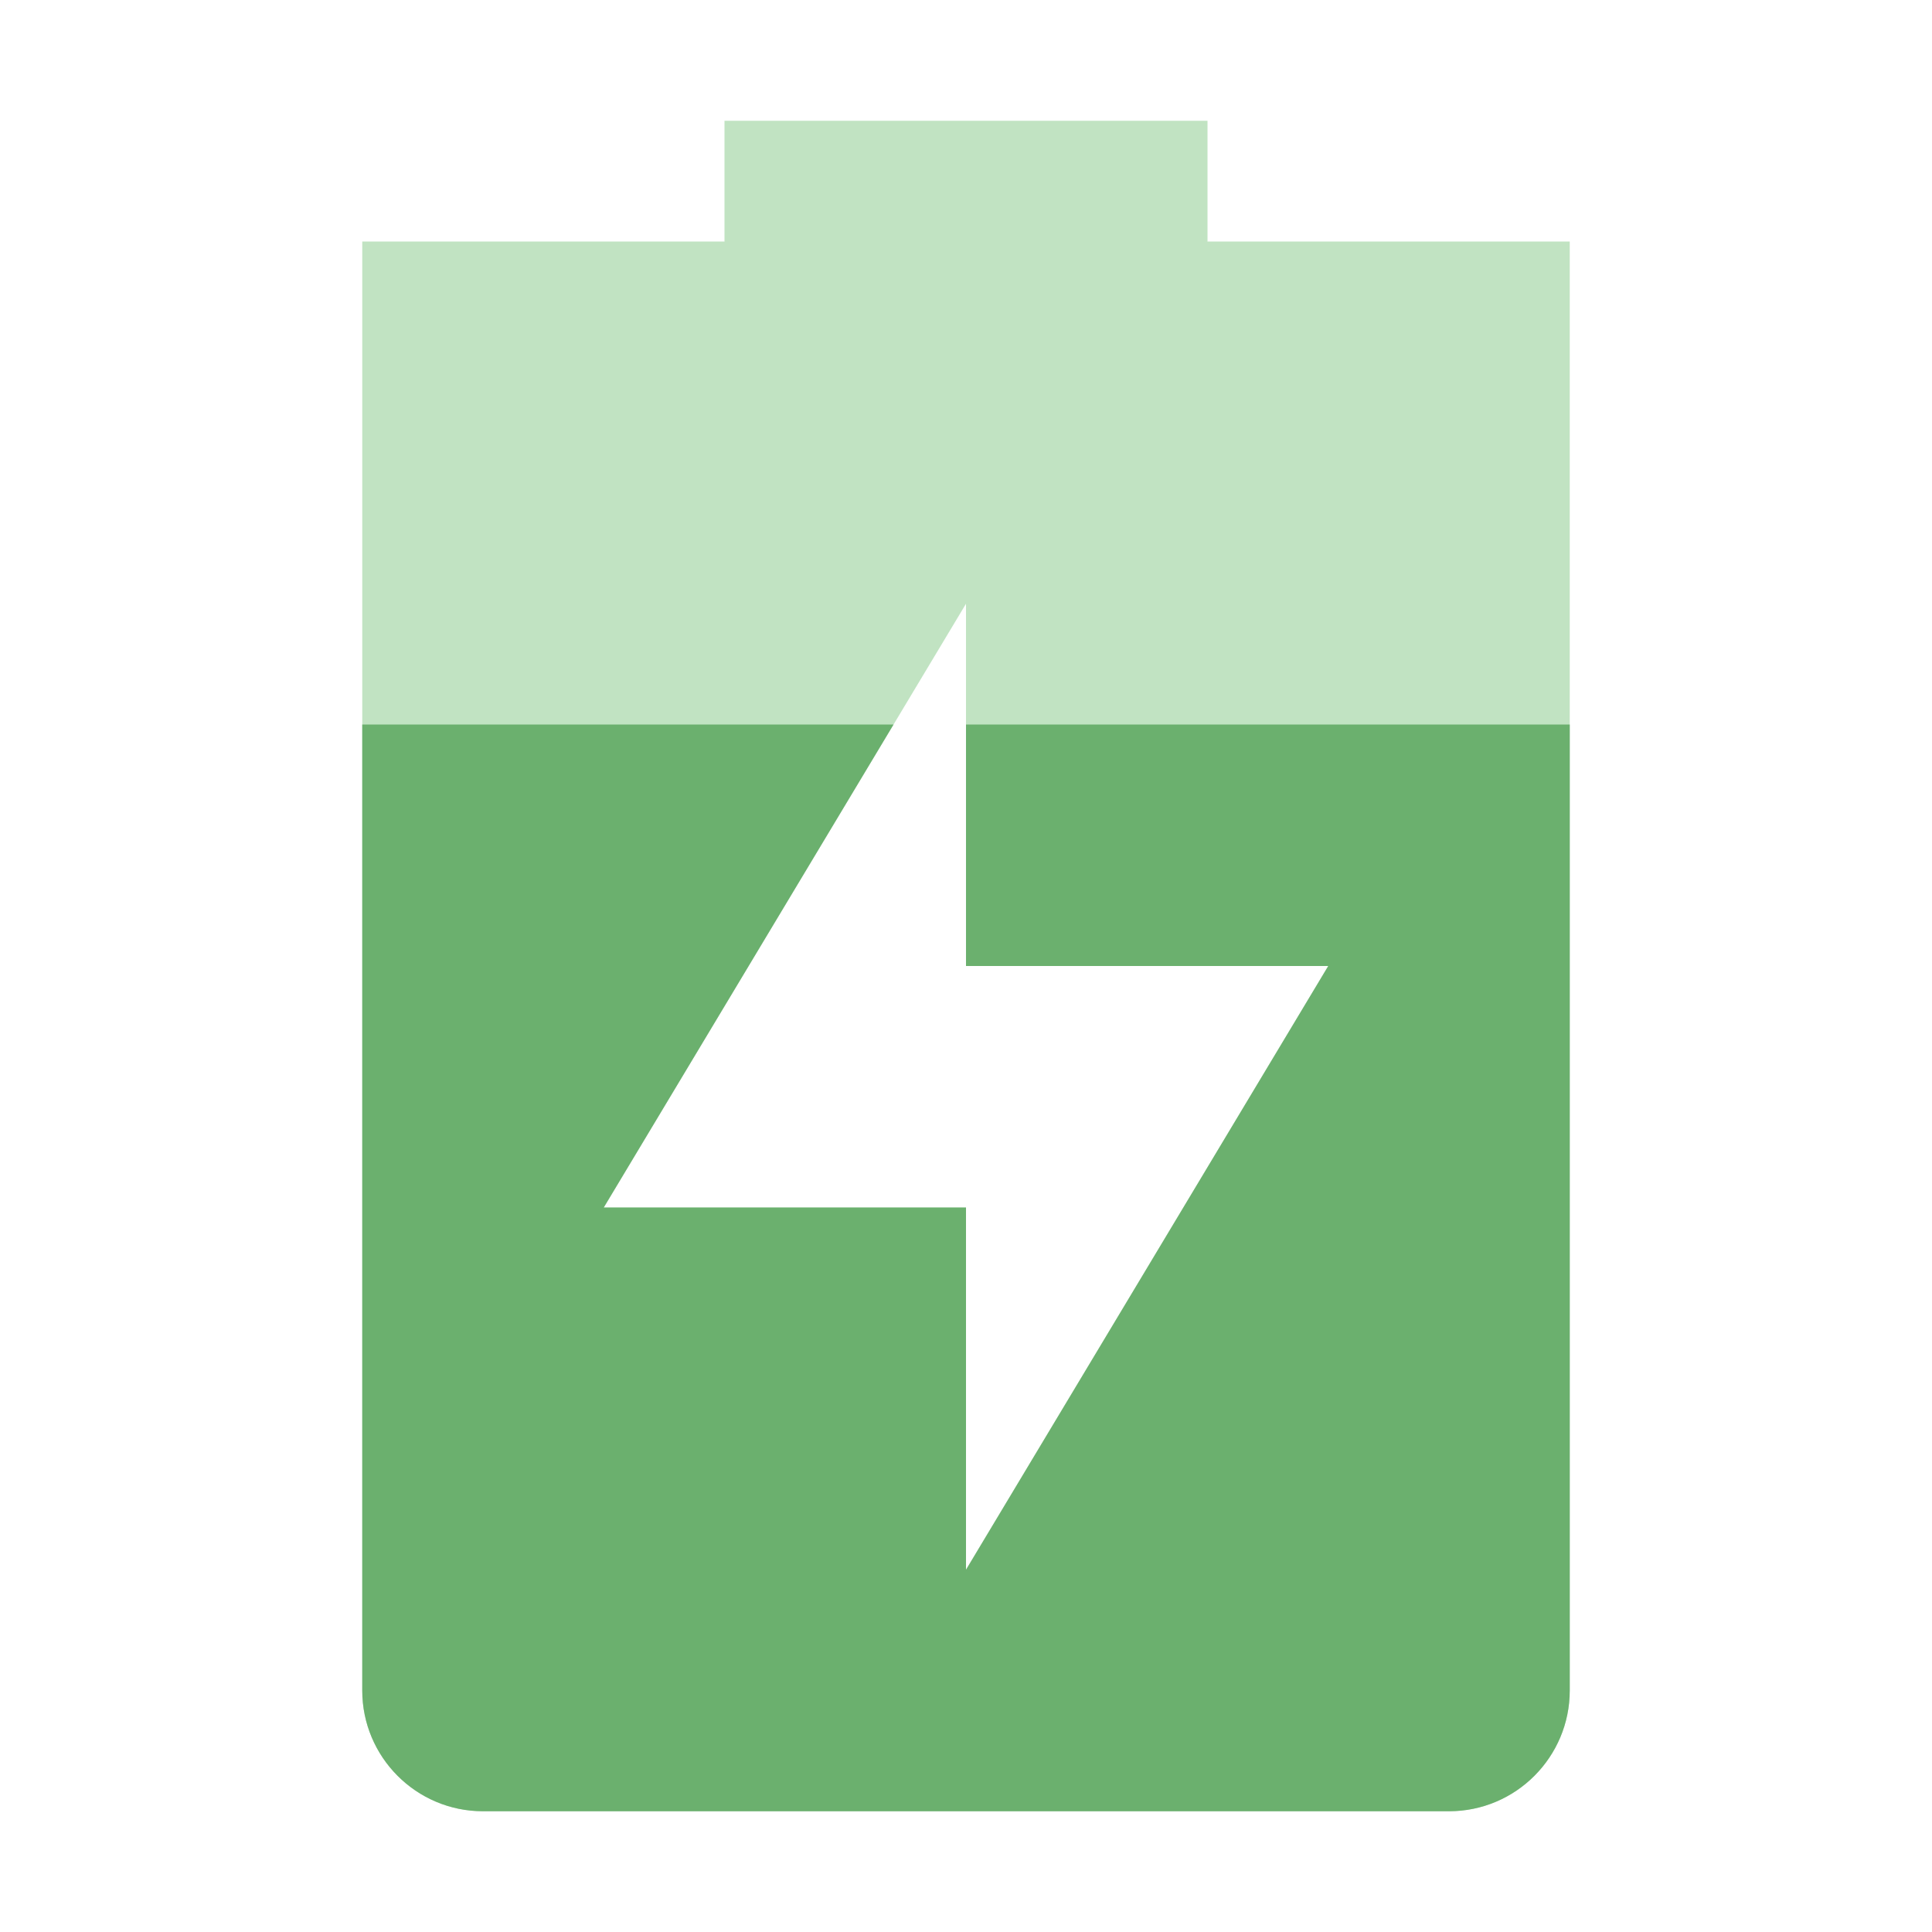
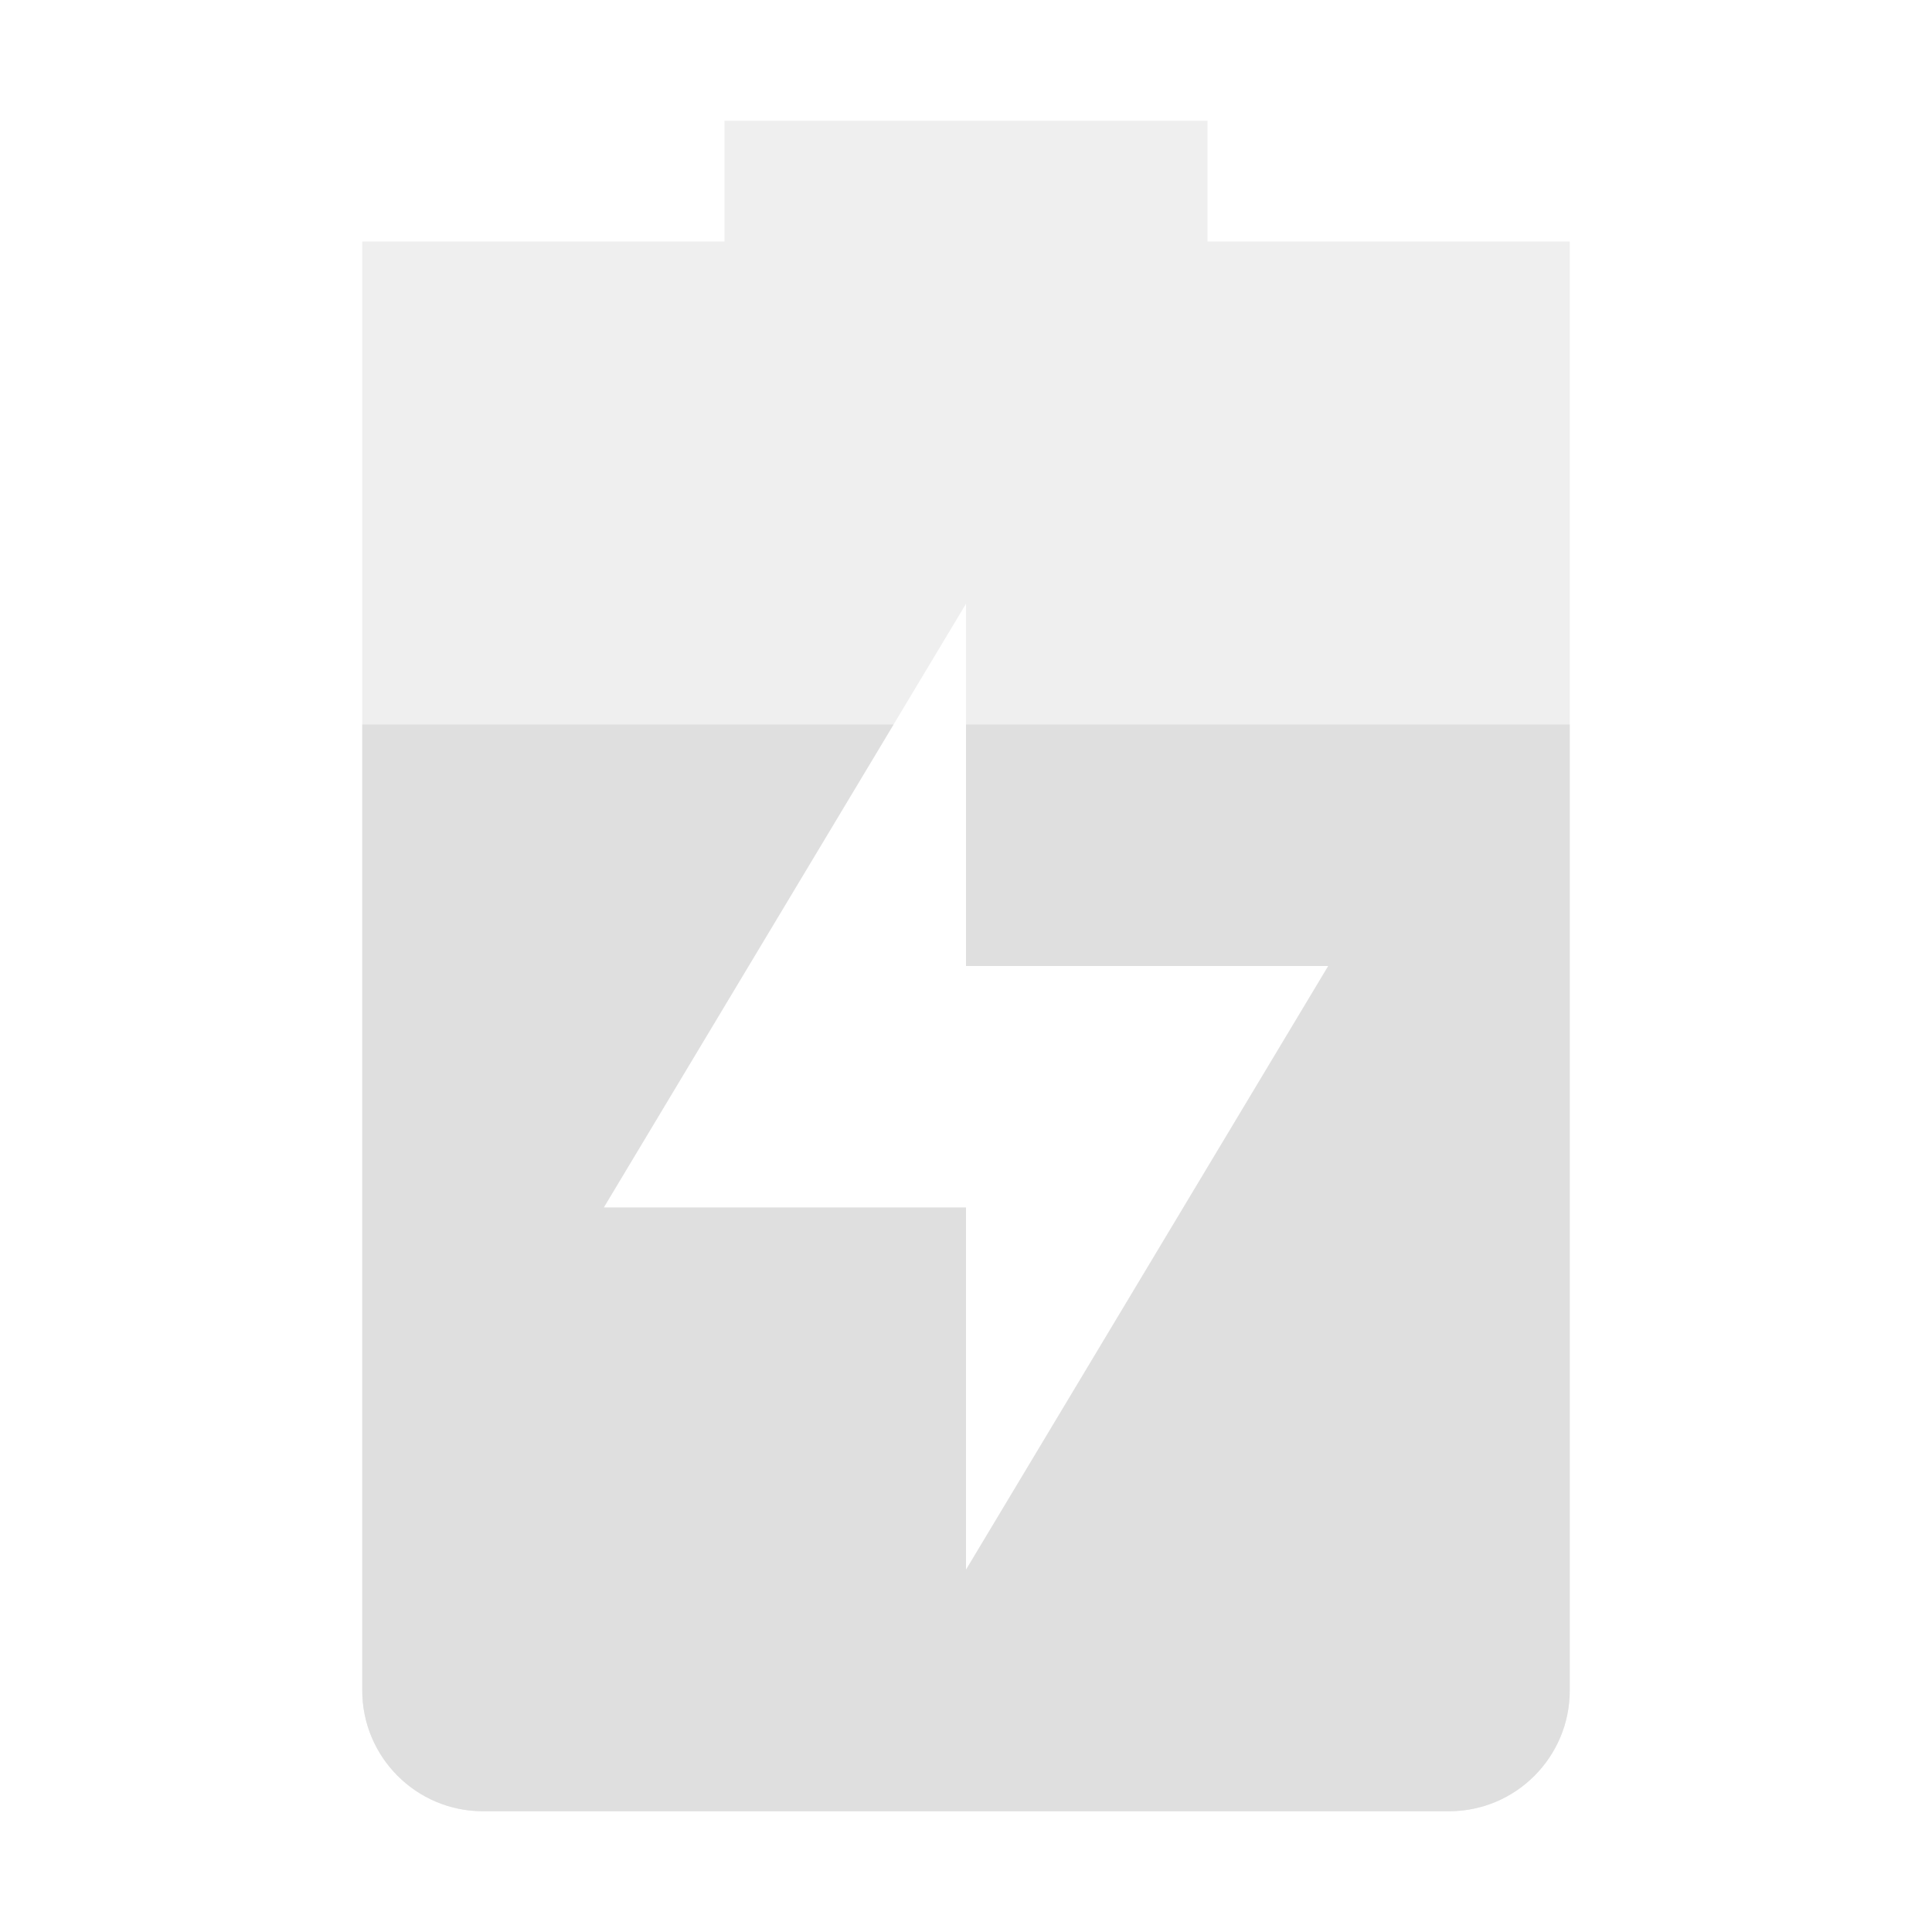
<svg xmlns="http://www.w3.org/2000/svg" width="16" height="16" version="1.1" id="svg6">
  <defs id="defs10" />
-   <path style="opacity:.35;fill:#4caf50" class="success" d="M 6,1 V 2 H 3 V 14 C 3,14.55 3.446,15 4,15 H 12 C 12.554,15 13,14.55 13,14 V 2 H 10 V 1 Z M 8,5 V 8 H 11 L 8,13 V 10 H 5 Z" id="path2" />
-   <path style="fill:#6bb06e;fill-opacity:1" class="success" d="M 3,6 V 14 C 3,14.55 3.446,15 4,15 H 12 C 12.554,15 13,14.55 13,14 V 6 H 8 V 8 H 11 L 8,13 V 10 H 5 L 7.4,6 Z" id="path4" />
+   <path style="opacity:0.5;fill:#dfdfdf;fill-opacity:1" class="success" d="M 6,1 V 2 H 3 V 14 C 3,14.55 3.446,15 4,15 H 12 C 12.554,15 13,14.55 13,14 V 2 H 10 V 1 Z M 8,5 V 8 H 11 L 8,13 V 10 H 5 Z" id="path2" />
+   <path style="fill:#dfdfdf;fill-opacity:1" class="success" d="M 3,6 V 14 C 3,14.55 3.446,15 4,15 H 12 C 12.554,15 13,14.55 13,14 V 6 H 8 V 8 H 11 L 8,13 V 10 H 5 L 7.4,6 Z" id="path4" />
</svg>
